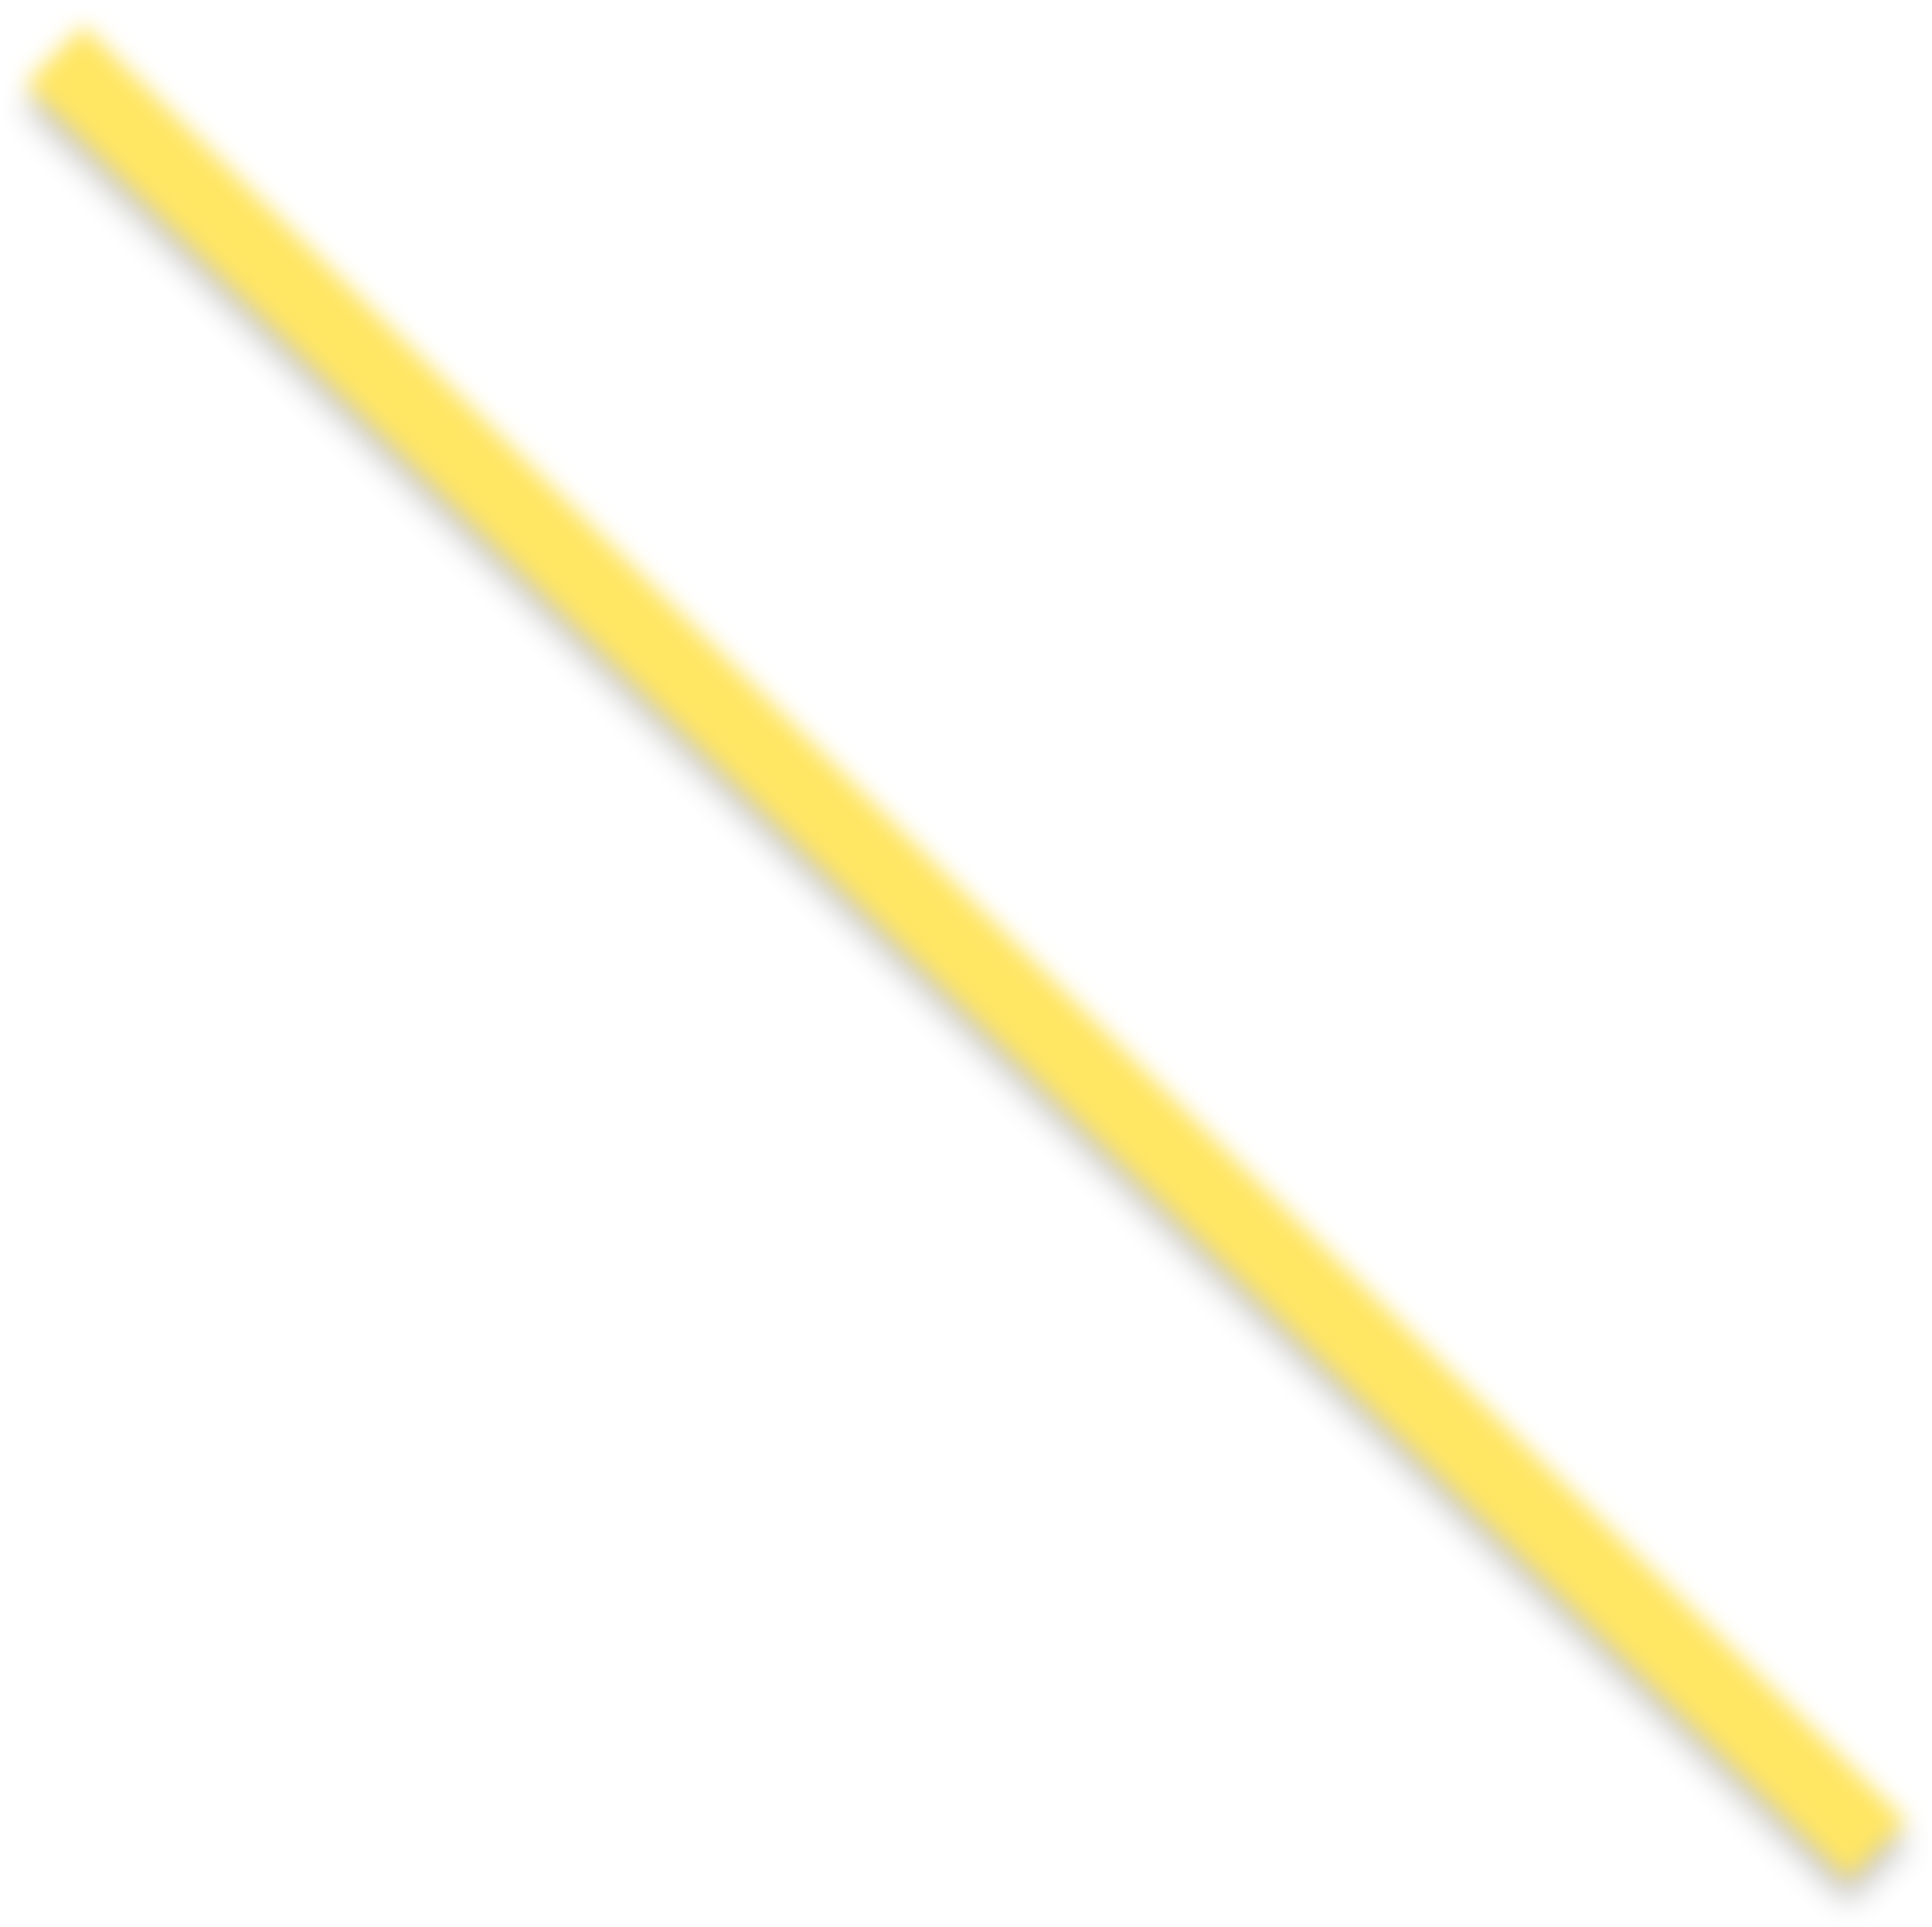
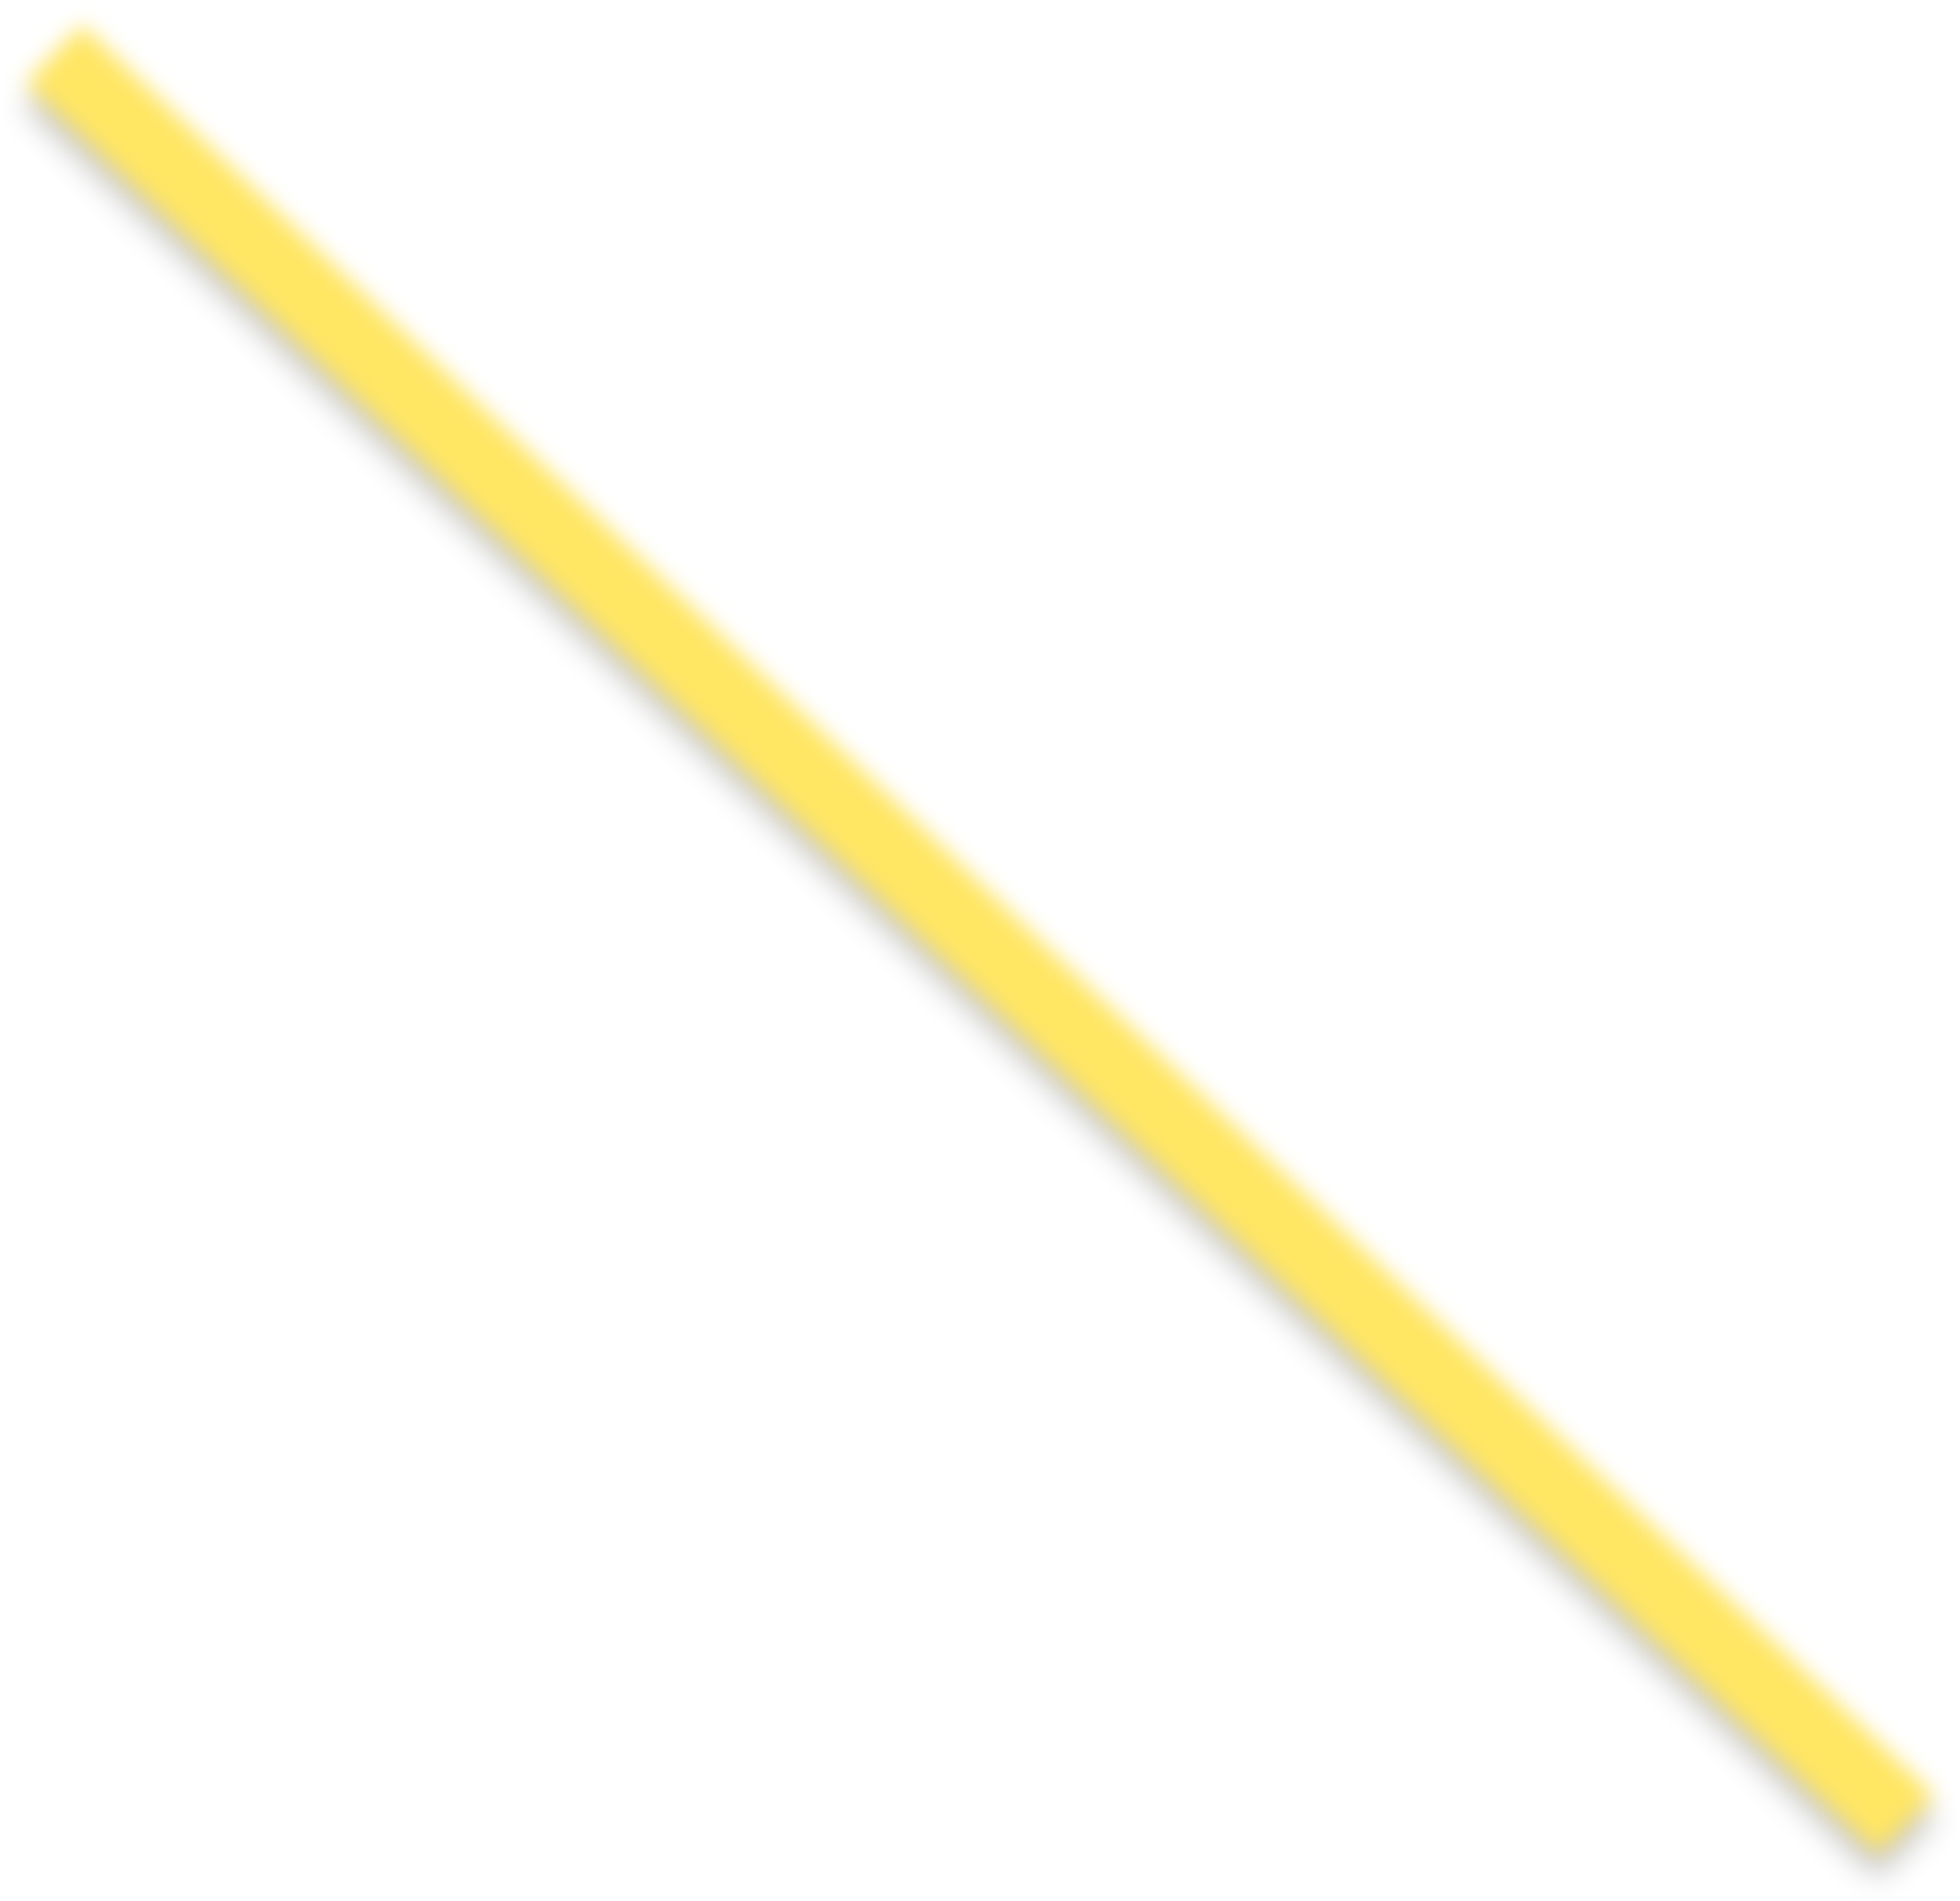
- <svg xmlns="http://www.w3.org/2000/svg" width="353" height="352" viewBox="0 0 353 352" fill="none">
+ <svg xmlns="http://www.w3.org/2000/svg" width="363" height="352" viewBox="0 0 363 352" fill="none">
  <g filter="url(#filter0_df)">
-     <path d="M10 10L343 338" stroke="#FFE663" stroke-width="15" />
+     <path d="M10 10L353 338" stroke="#FFE663" stroke-width="15" />
  </g>
  <defs>
-     <filter id="filter0_df" x="0.737" y="0.656" width="351.526" height="350.687" filterUnits="userSpaceOnUse" color-interpolation-filters="sRGB">
+     <filter id="filter0_df" x="0.817" y="0.579" width="361.367" height="350.841" filterUnits="userSpaceOnUse" color-interpolation-filters="sRGB">
      <feFlood flood-opacity="0" result="BackgroundImageFix" />
      <feColorMatrix in="SourceAlpha" type="matrix" values="0 0 0 0 0 0 0 0 0 0 0 0 0 0 0 0 0 0 127 0" />
      <feOffset dy="4" />
      <feGaussianBlur stdDeviation="2" />
      <feColorMatrix type="matrix" values="0 0 0 0 0 0 0 0 0 0 0 0 0 0 0 0 0 0 0.25 0" />
      <feBlend mode="normal" in2="BackgroundImageFix" result="effect1_dropShadow" />
      <feBlend mode="normal" in="SourceGraphic" in2="effect1_dropShadow" result="shape" />
      <feGaussianBlur stdDeviation="2" result="effect2_foregroundBlur" />
    </filter>
  </defs>
</svg>
